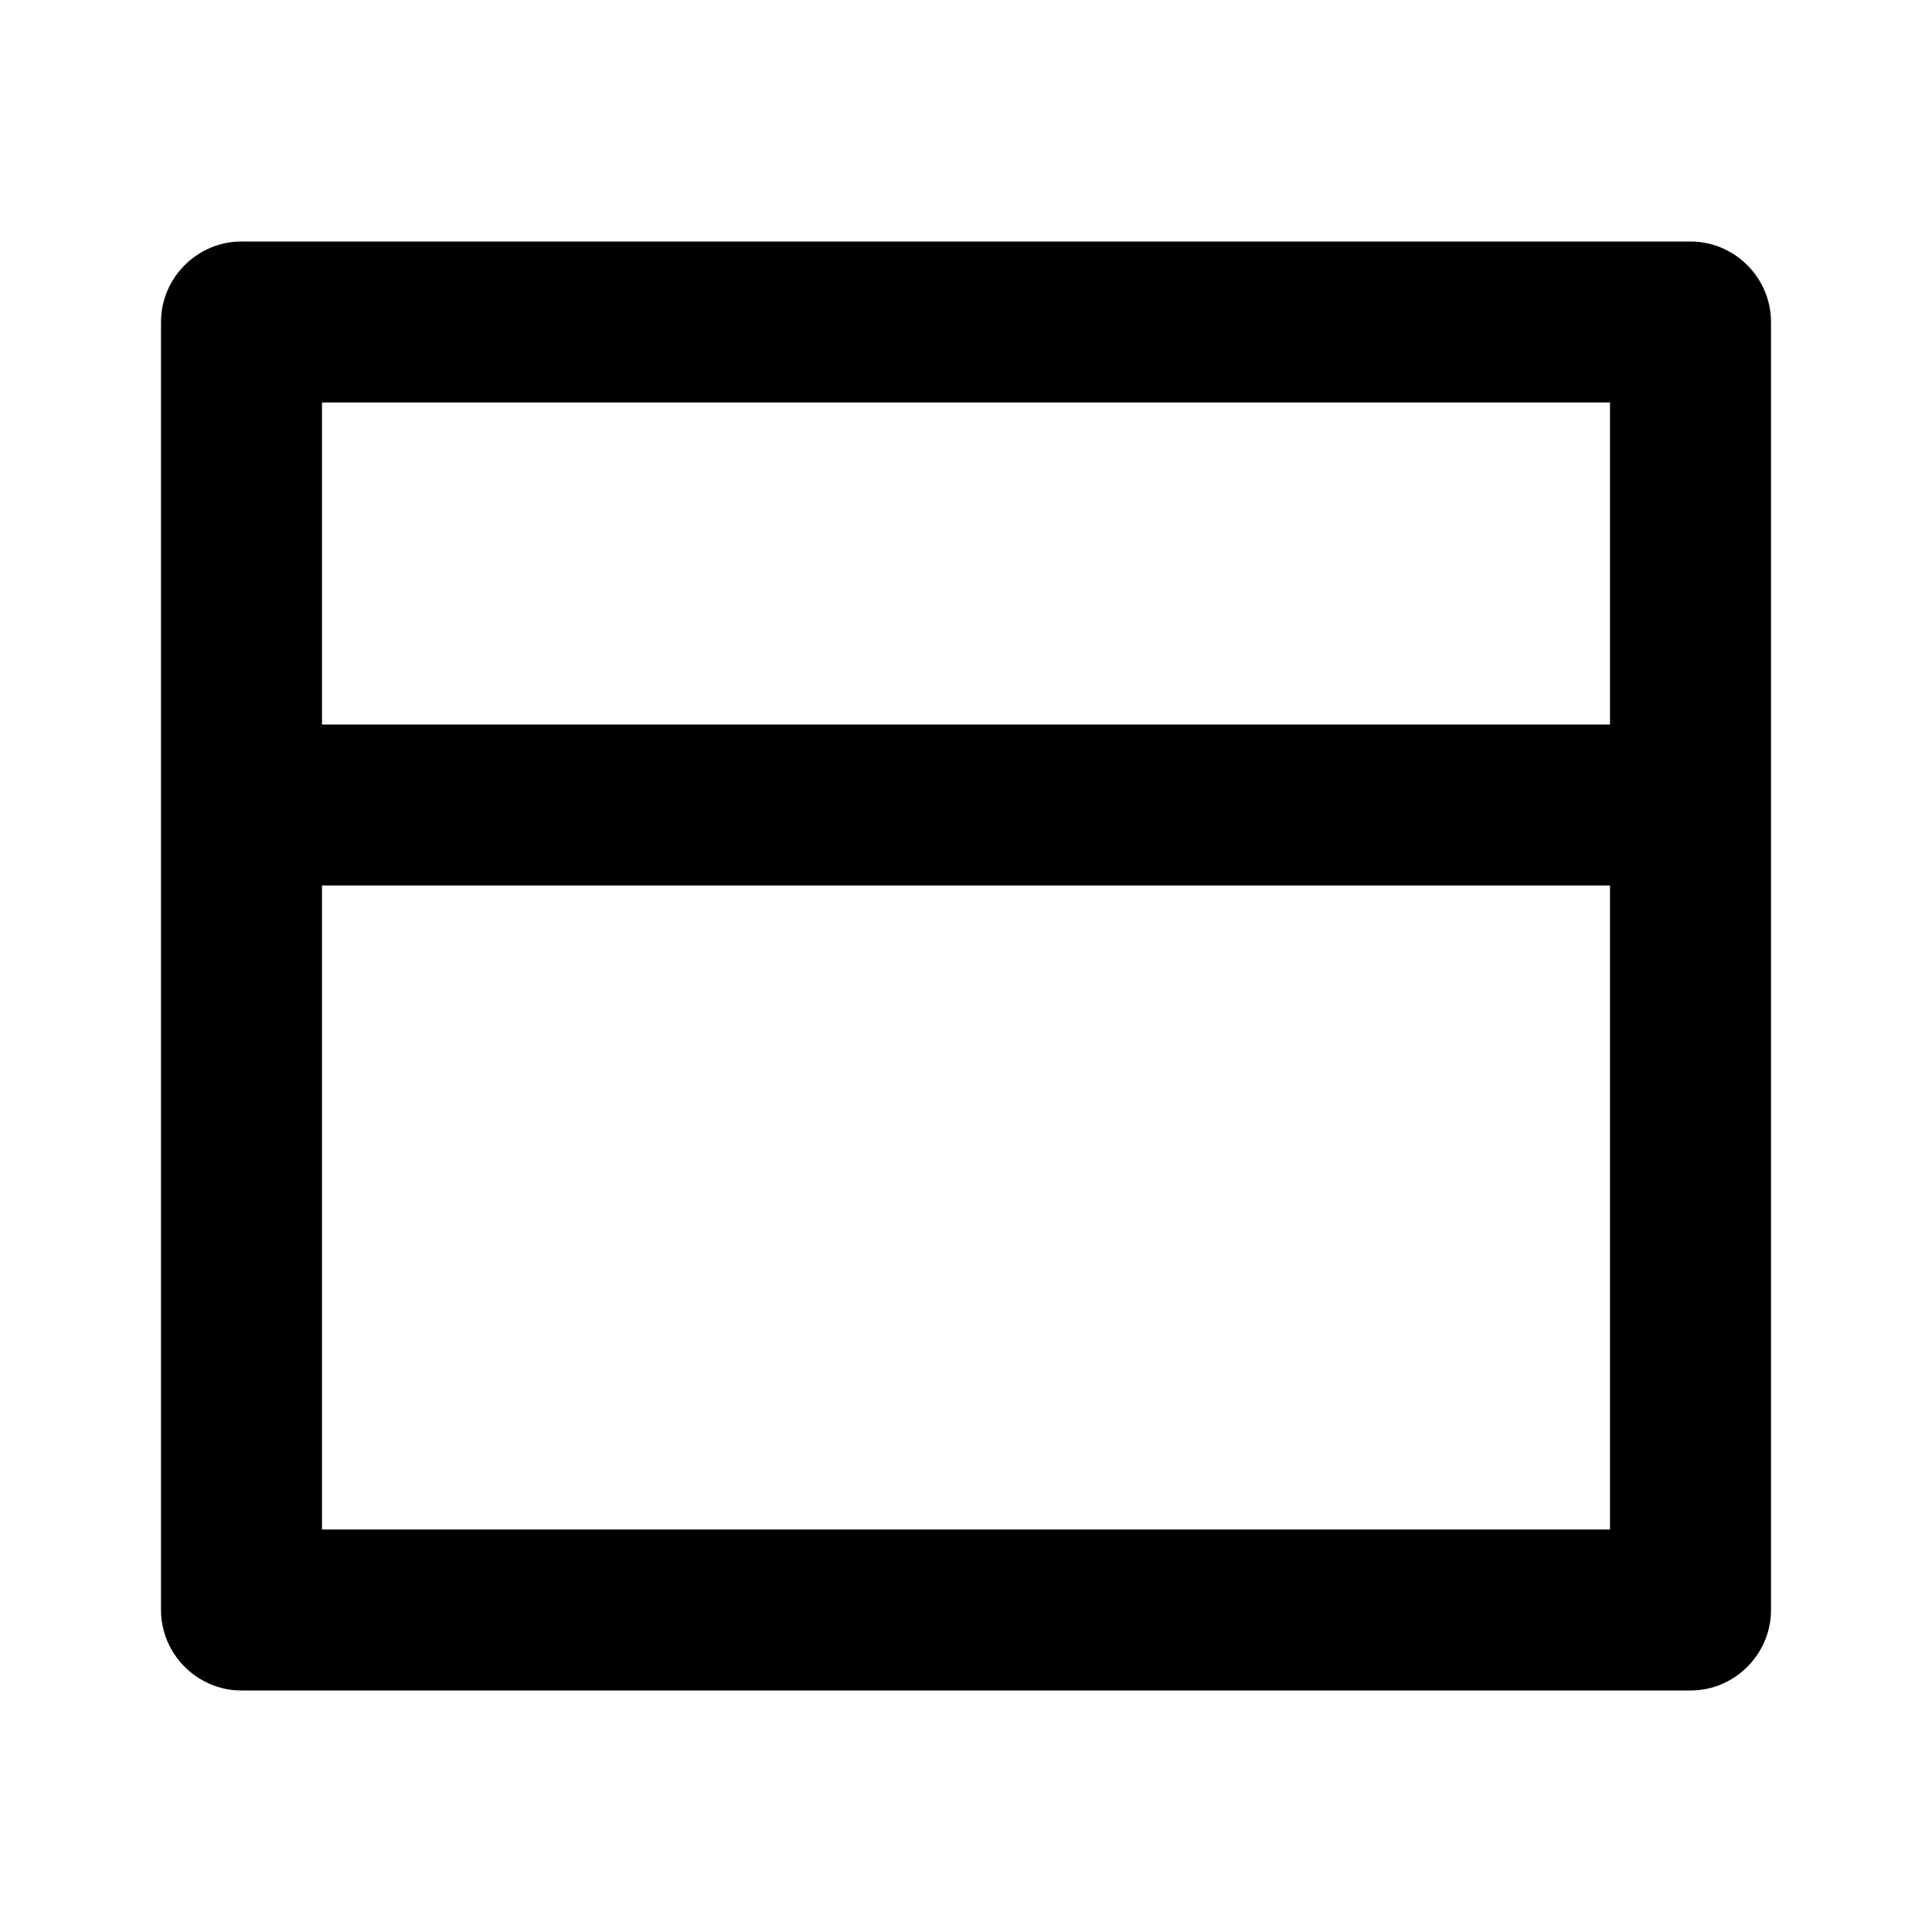
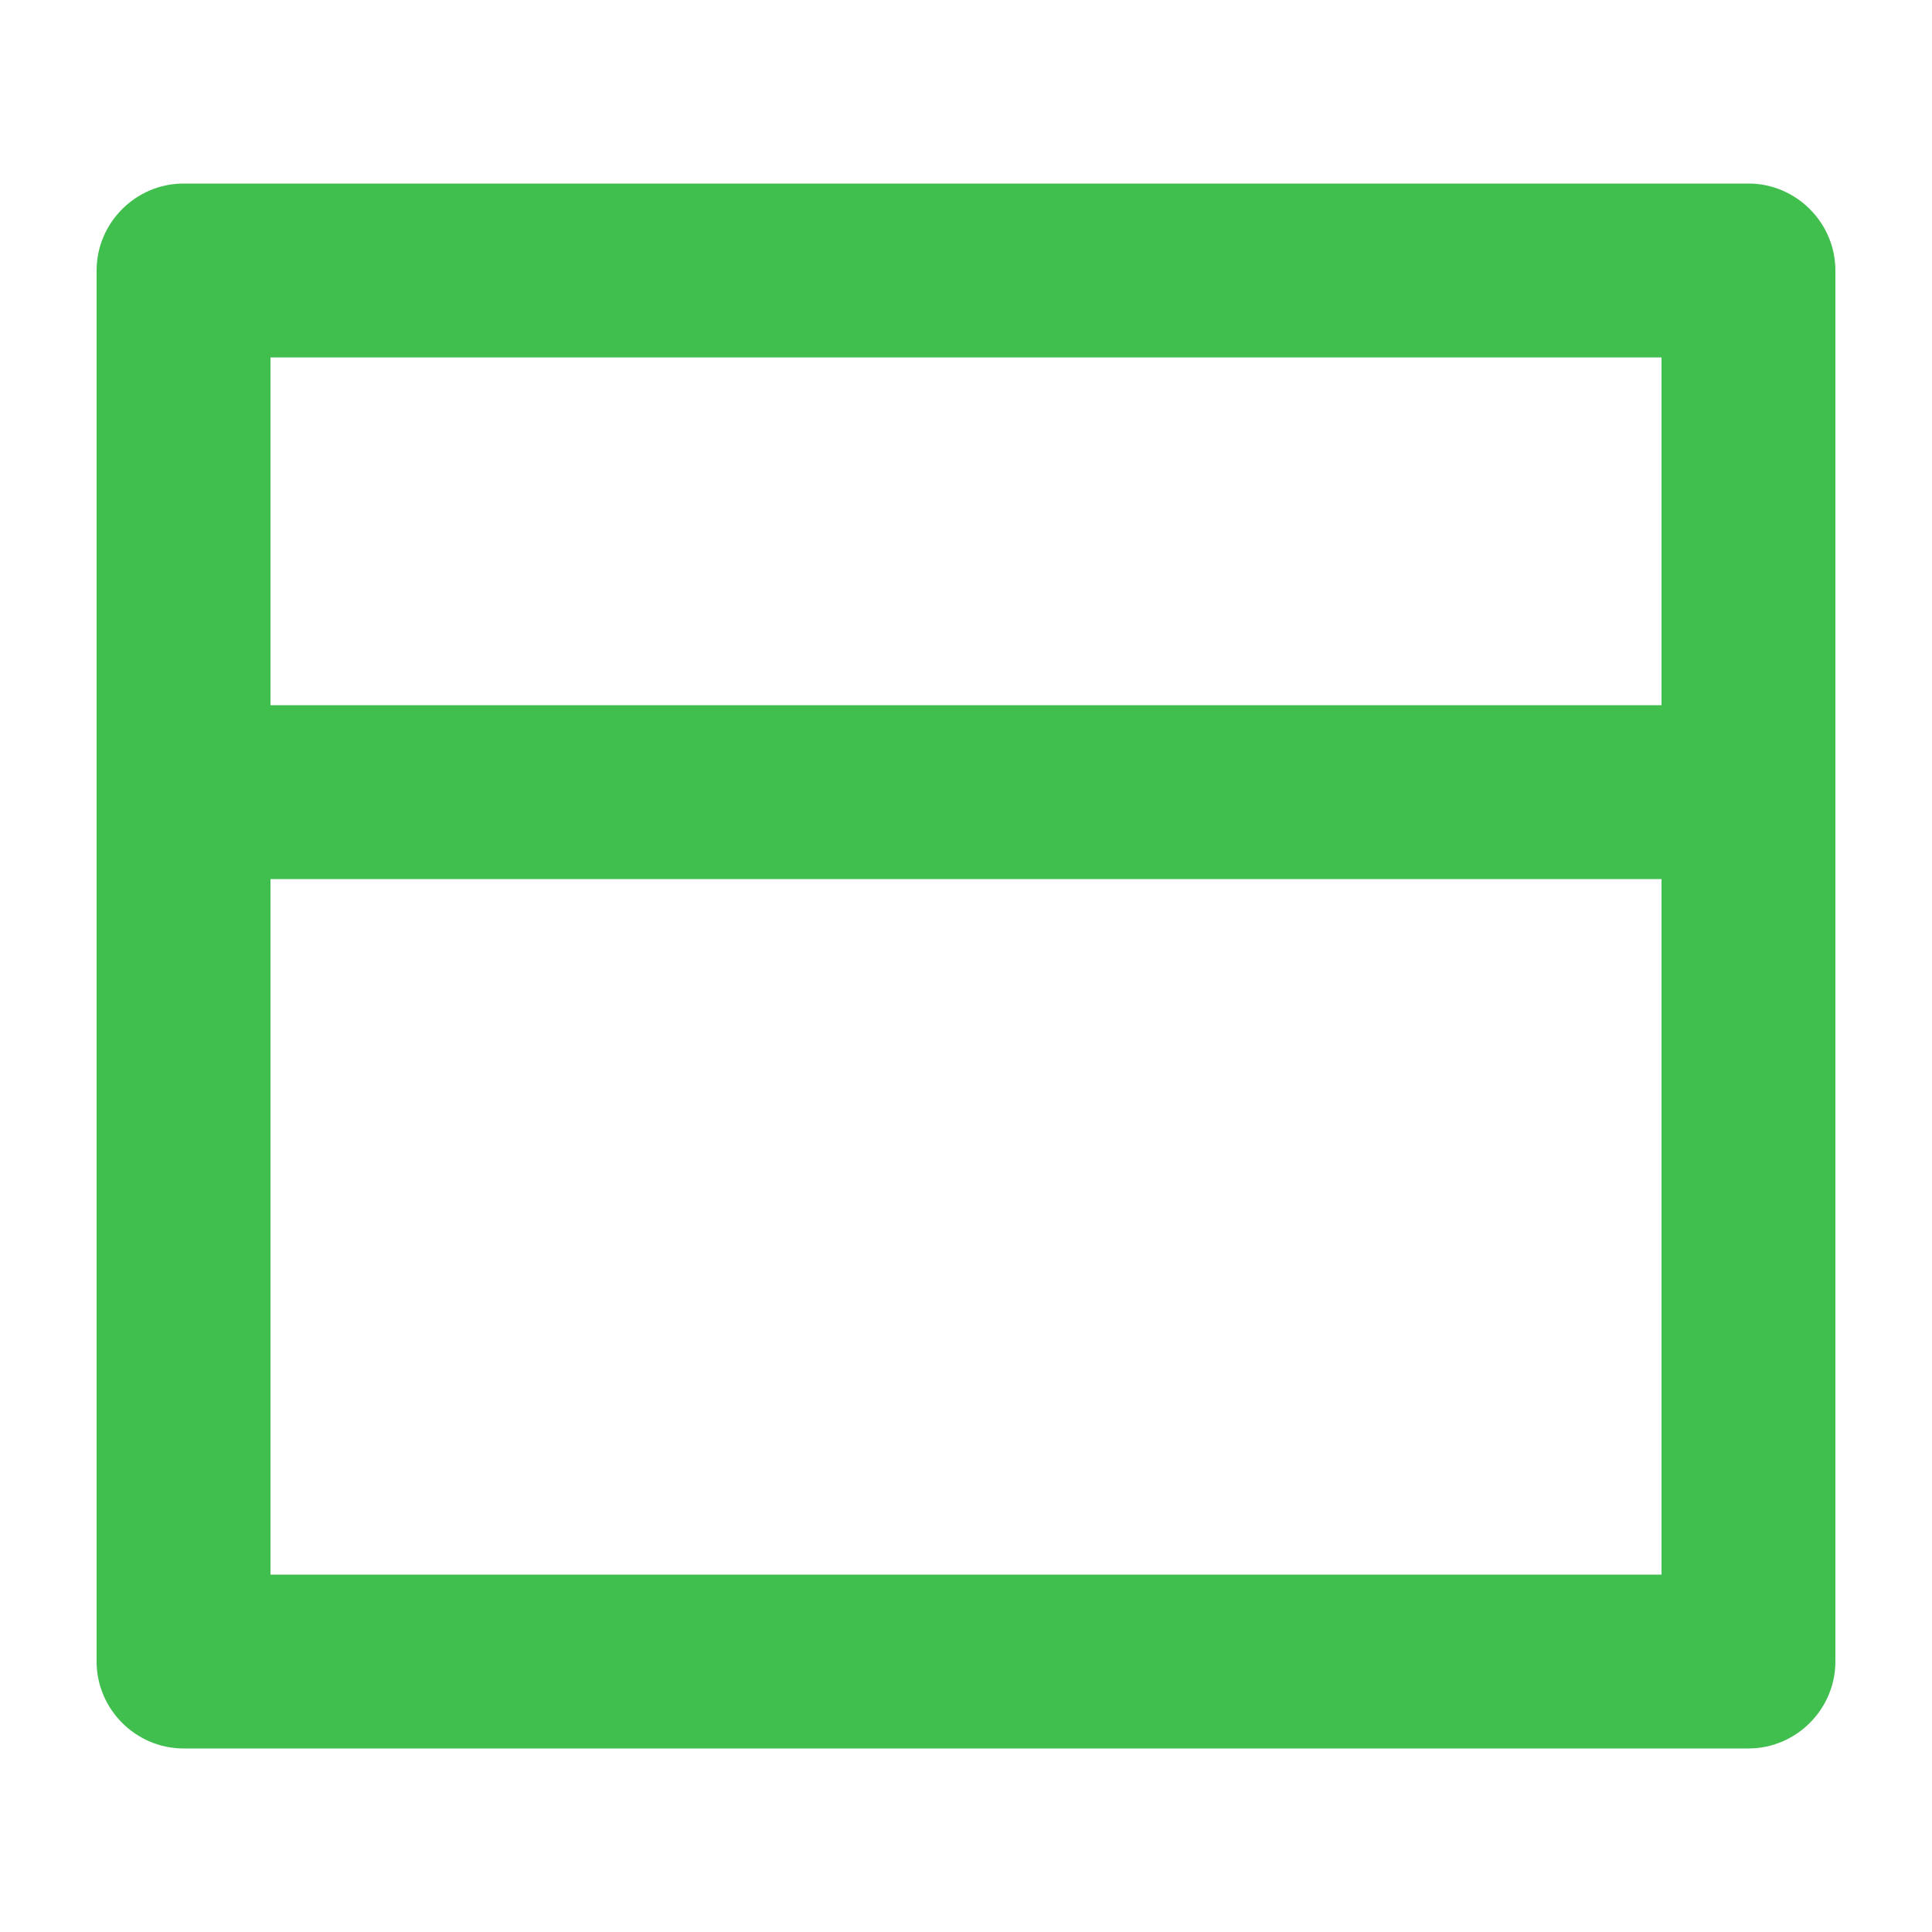
- <svg xmlns="http://www.w3.org/2000/svg" clip-rule="evenodd" fill-rule="evenodd" stroke-linejoin="round" stroke-miterlimit="2" viewBox="0 0 24 24">
-   <path d="m0 0h24v24h-24z" fill="none" />
-   <path d="m3 3h18c.549 0 1 .451 1 1v16c0 .549-.451 1-1 1h-18c-.549 0-1-.451-1-1v-16c0-.549.451-1 1-1zm17 8h-16v8h16zm0-2v-4h-16v4z" fill-rule="nonzero" />
+ <svg xmlns="http://www.w3.org/2000/svg" clip-rule="evenodd" fill-rule="evenodd" stroke-linejoin="round" stroke-miterlimit="2" viewBox="0 0 20 20">
+   <path d="m1.9 1.9h16.2c.494 0 .9.406.9.9v14.4c0 .494-.406.9-.9.9h-16.2c-.494 0-.9-.406-.9-.9v-14.4c0-.494.406-.9.9-.9zm15.3 7.2h-14.4v7.2h14.4zm0-1.8v-3.6h-14.4v3.6z" fill="#40bf4f" fill-rule="nonzero" />
</svg>
